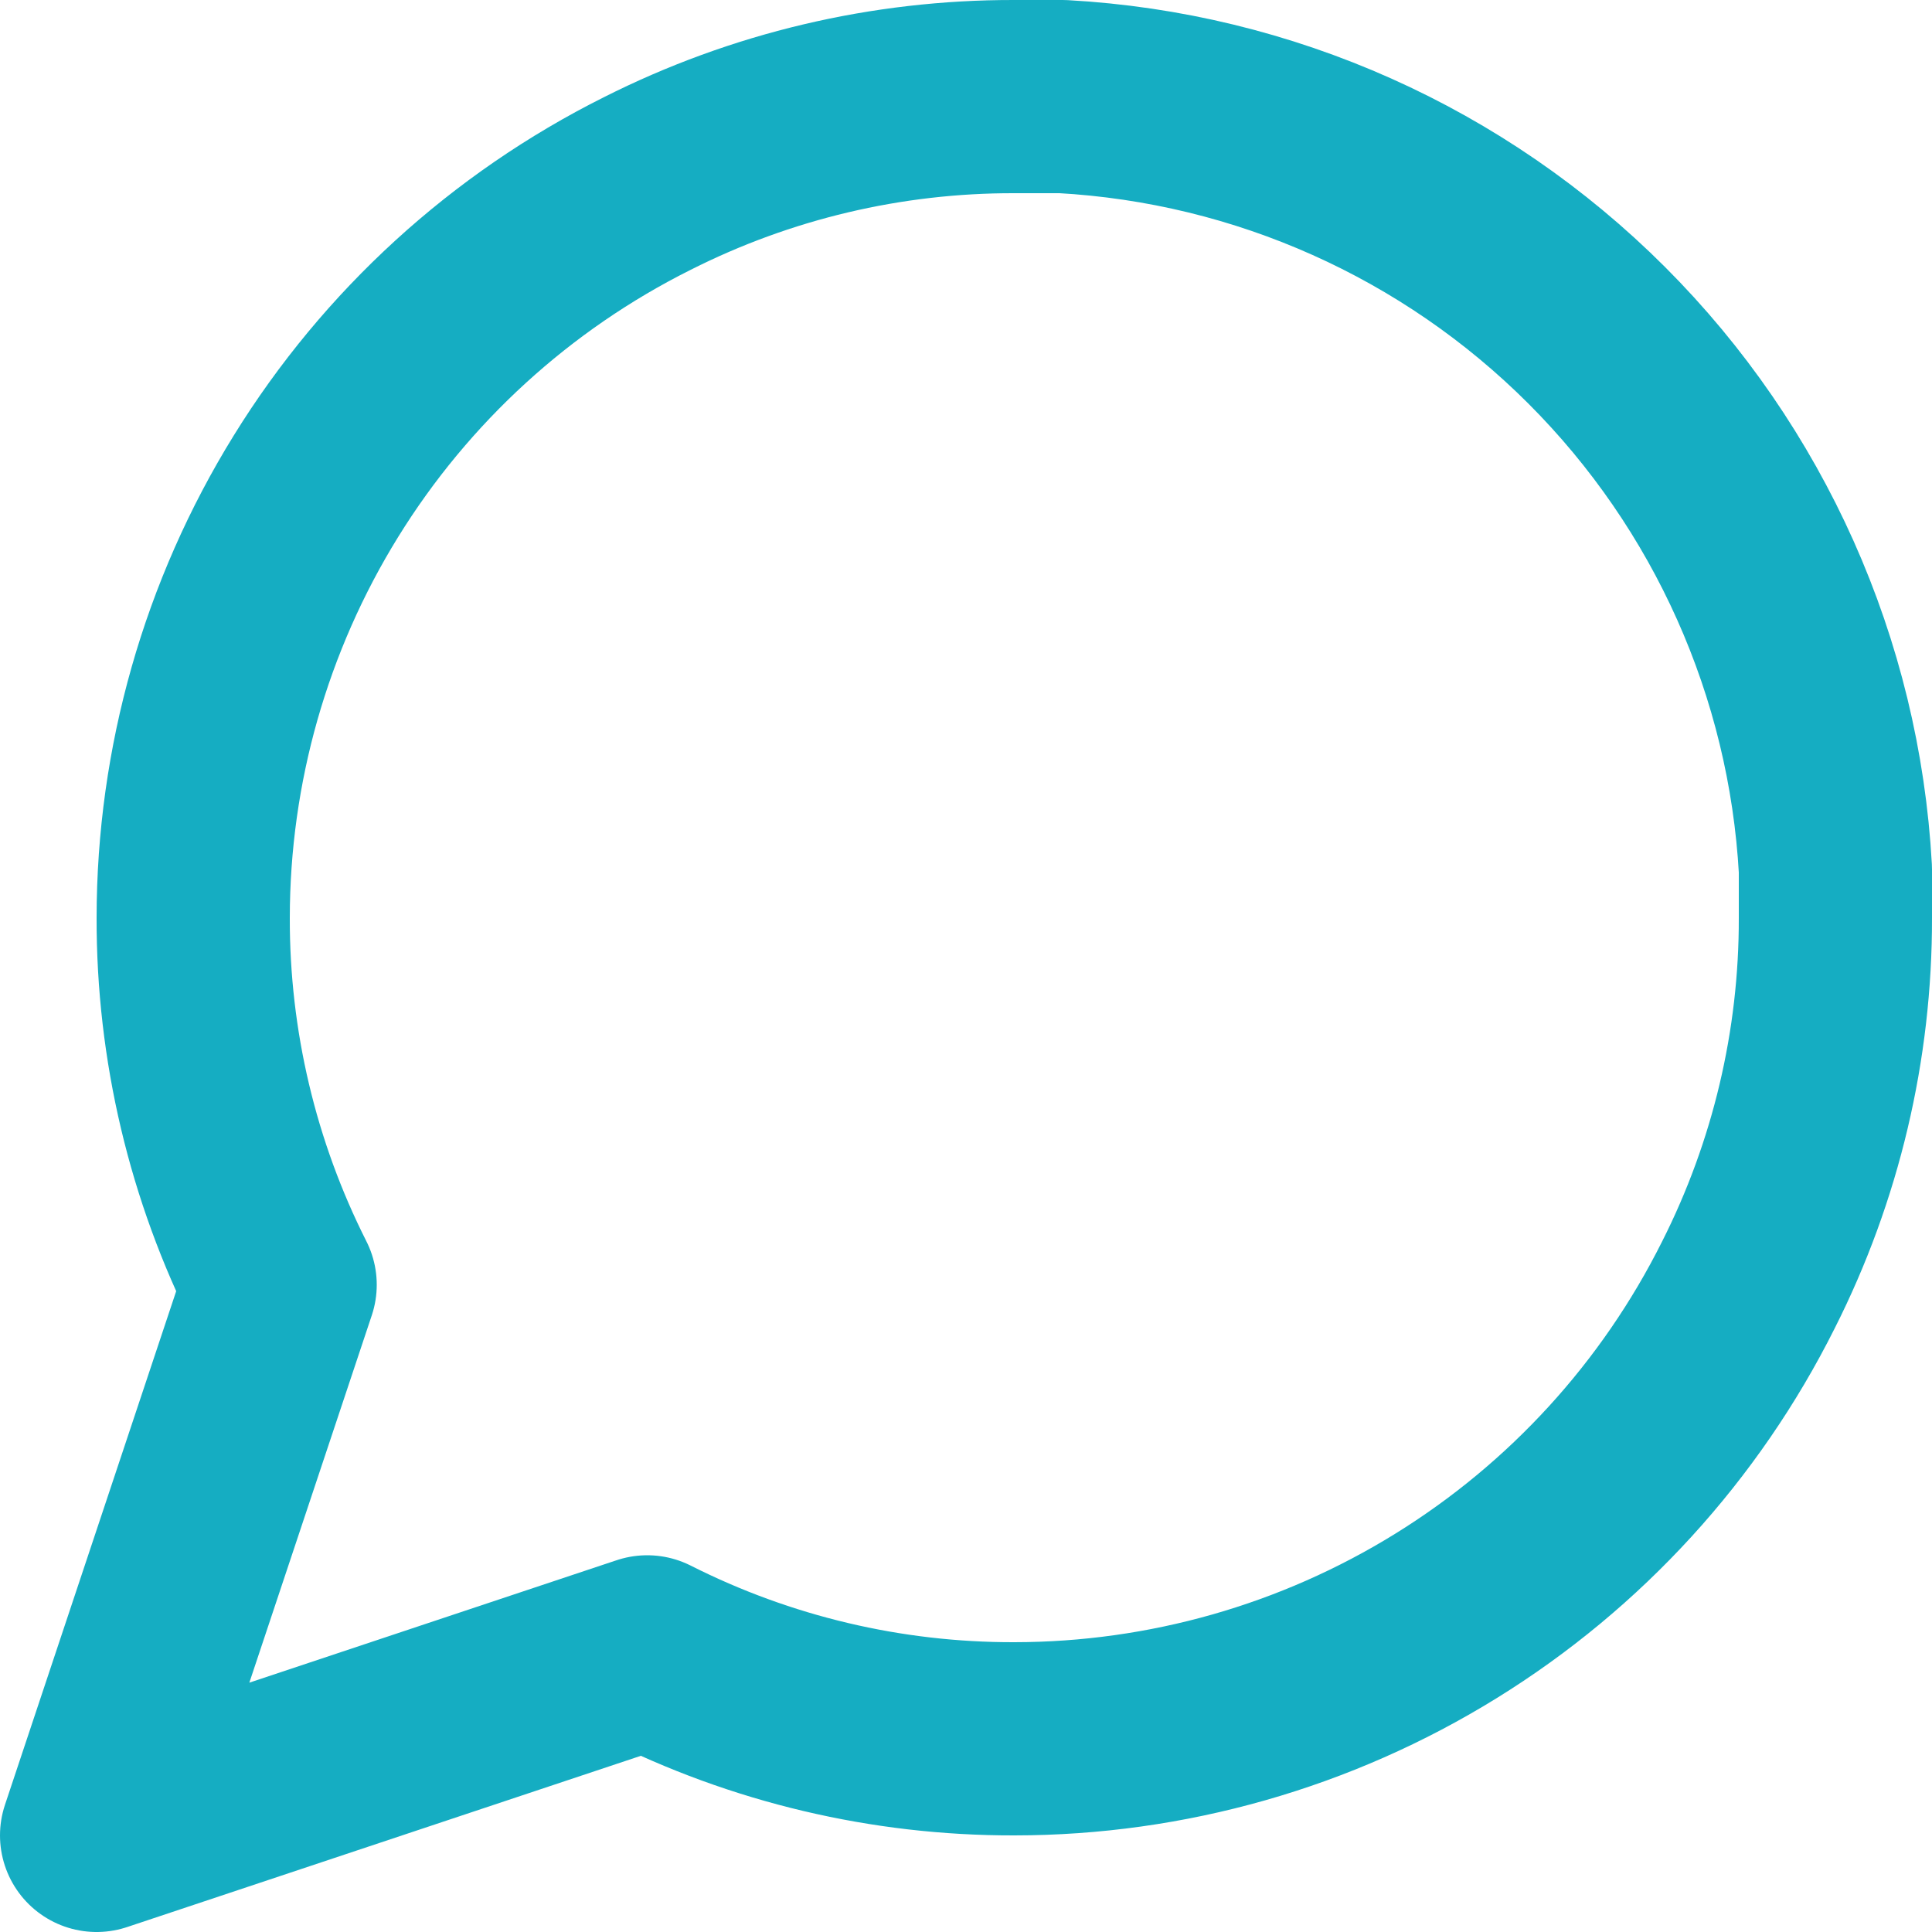
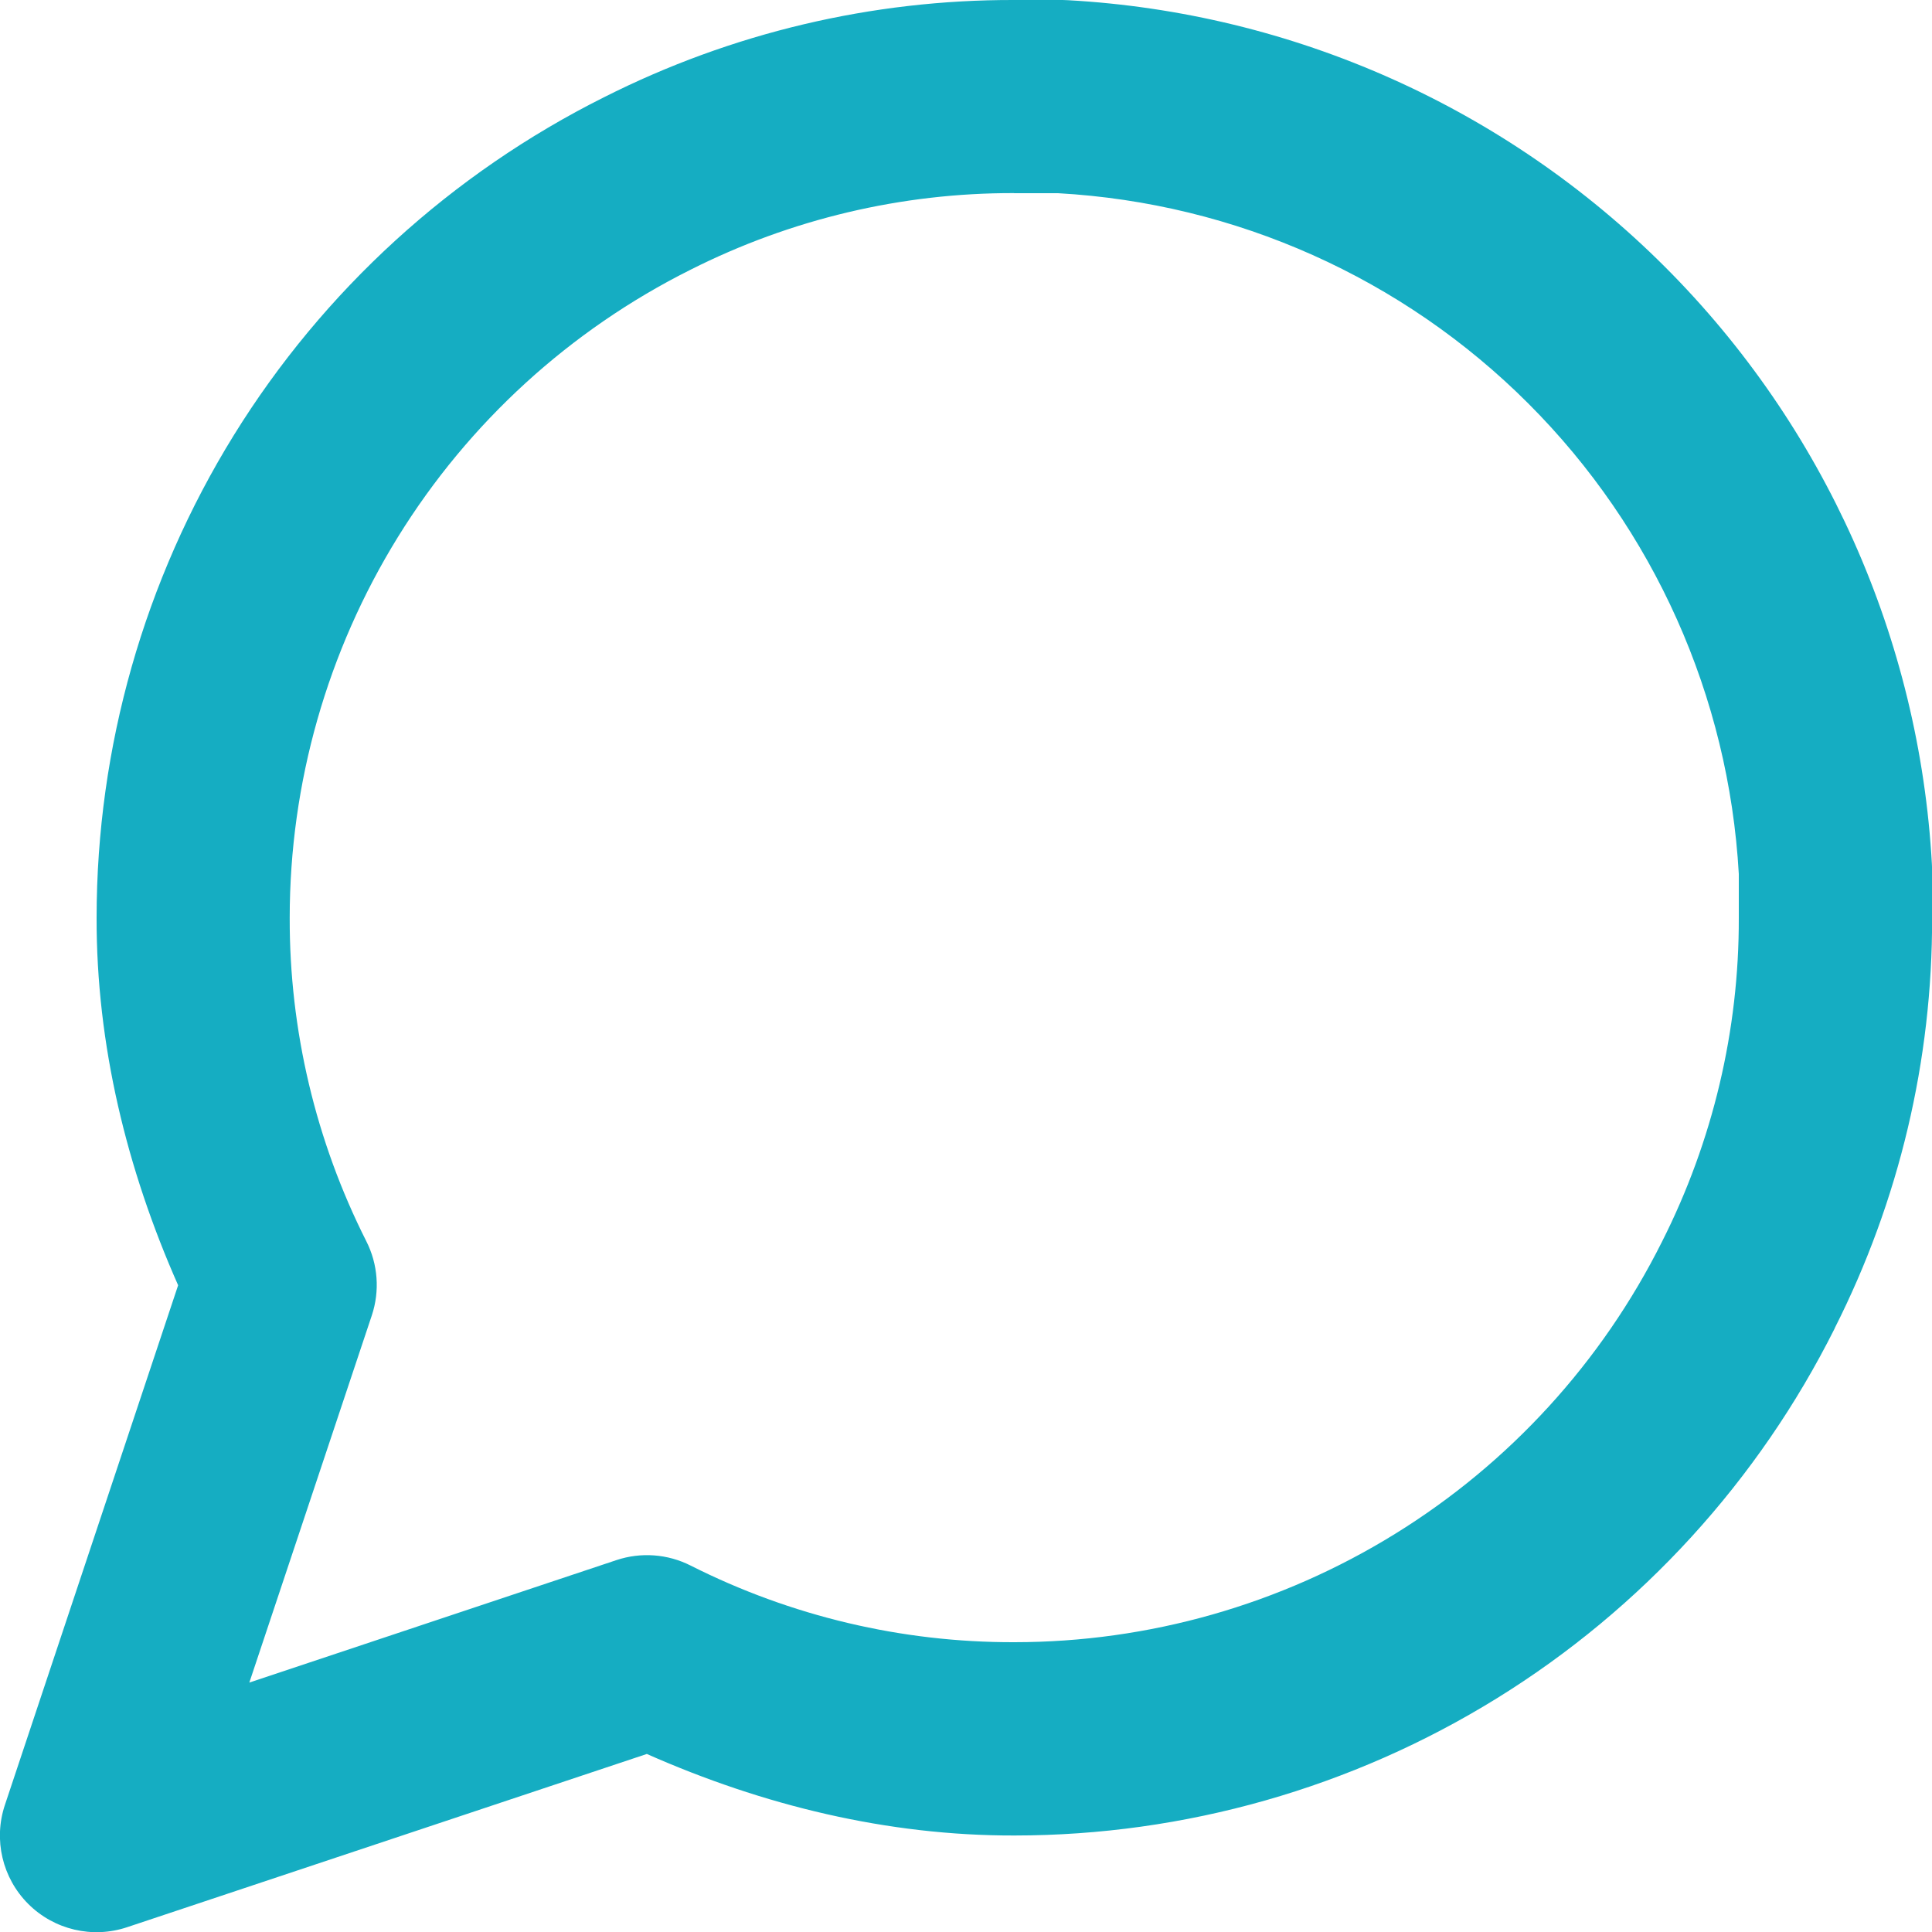
- <svg xmlns="http://www.w3.org/2000/svg" width="20" height="20" viewBox="0 0 20 20" fill="none">
-   <path d="M19 9.5C19.003 10.82 18.695 12.122 18.1 13.3C17.394 14.712 16.31 15.899 14.967 16.729C13.625 17.559 12.078 17.999 10.5 18C9.18 18.003 7.878 17.695 6.7 17.1L1 19L2.9 13.3C2.305 12.122 1.997 10.82 2 9.5C2.001 7.922 2.441 6.375 3.271 5.033C4.101 3.69 5.288 2.606 6.7 1.9C7.878 1.305 9.18 0.997 10.5 1H11C13.084 1.115 15.053 1.995 16.529 3.471C18.005 4.947 18.885 6.916 19 9V9.5Z" stroke="#15ADC2" stroke-width="2" stroke-linecap="round" stroke-linejoin="round" />
+ <svg xmlns="http://www.w3.org/2000/svg" width="20" height="20" fill="none" version="1.1" viewBox="0 0 20 20">
+   <path d="m10.5 0c-1.475-0.004-2.929 0.341-4.246 1.006-1.578 0.789-2.906 2-3.834 3.5-0.927 1.5-1.419 3.229-1.42 4.992-0.003 1.318 0.312 2.605 0.844 3.807l-1.793 5.379a1 1 0 0 0 1.266 1.266l5.379-1.793c1.202 0.532 2.489 0.847 3.807 0.844 1.763-1e-3 3.493-0.493 4.992-1.42 1.499-0.927 2.709-2.254 3.498-3.83v-2e-3c0.666-1.318 1.012-2.773 1.008-4.25v-0.498a1 1 0 0 0-2e-3 -0.055c-0.129-2.33-1.112-4.532-2.762-6.182-1.65-1.65-3.852-2.633-6.182-2.762a1 1 0 0 0-0.055-0.002h-0.498zm-2e-3 2a1 1 0 0 0 2e-3 0h0.453c1.836 0.103 3.569 0.877 4.869 2.178 1.3 1.3 2.074 3.033 2.178 4.869v0.453a1 1 0 0 0 0 0.002c3e-3 1.163-0.269 2.31-0.793 3.348a1 1 0 0 0-2e-3 0.004c-0.623 1.246-1.579 2.293-2.764 3.025-1.184 0.732-2.549 1.121-3.941 1.121a1 1 0 0 0-2e-3 0c-1.162 0.003-2.31-0.269-3.348-0.793a1 1 0 0 0-0.768-0.057l-3.801 1.268 1.268-3.801a1 1 0 0 0-0.057-0.768c-0.524-1.038-0.796-2.185-0.793-3.348a1 1 0 0 0 0-0.002c5.383e-4 -1.393 0.389-2.757 1.121-3.941 0.732-1.184 1.78-2.141 3.025-2.764a1 1 0 0 0 0.004-0.002c1.038-0.524 2.185-0.796 3.348-0.793z" color="#000000" fill="#15adc2" stroke-linecap="round" stroke-linejoin="round" style="-inkscape-stroke:none" />
</svg>
